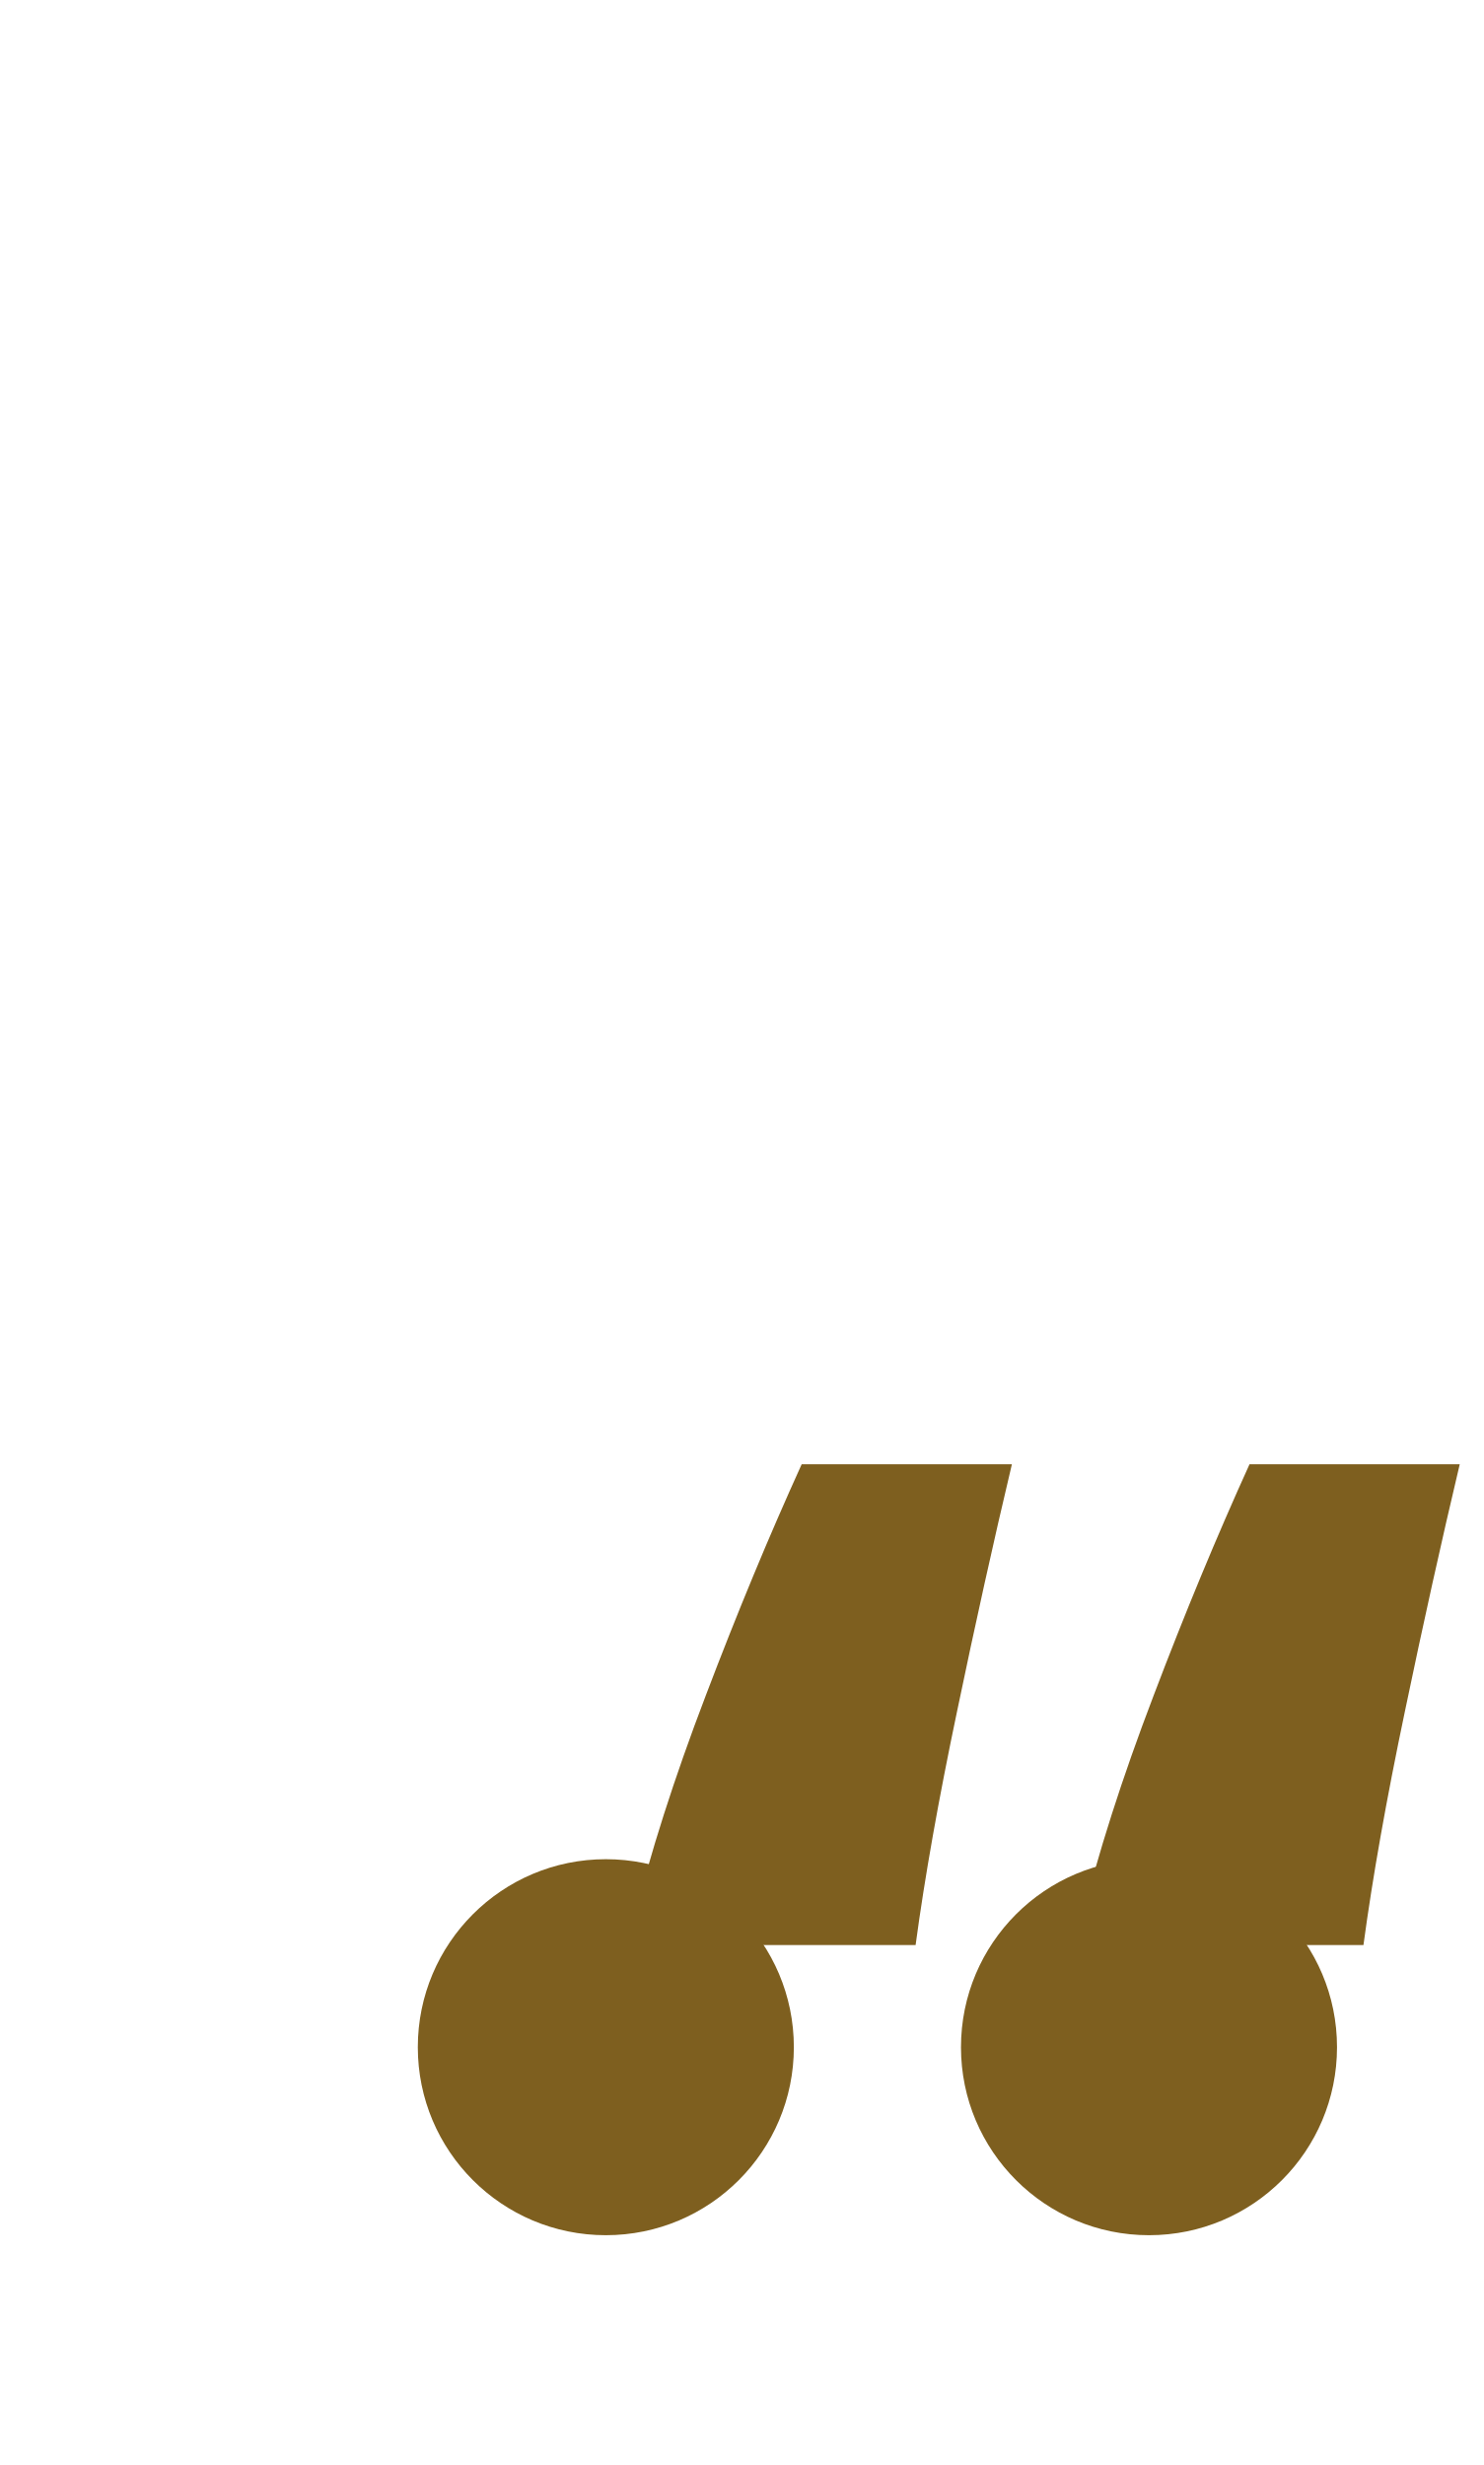
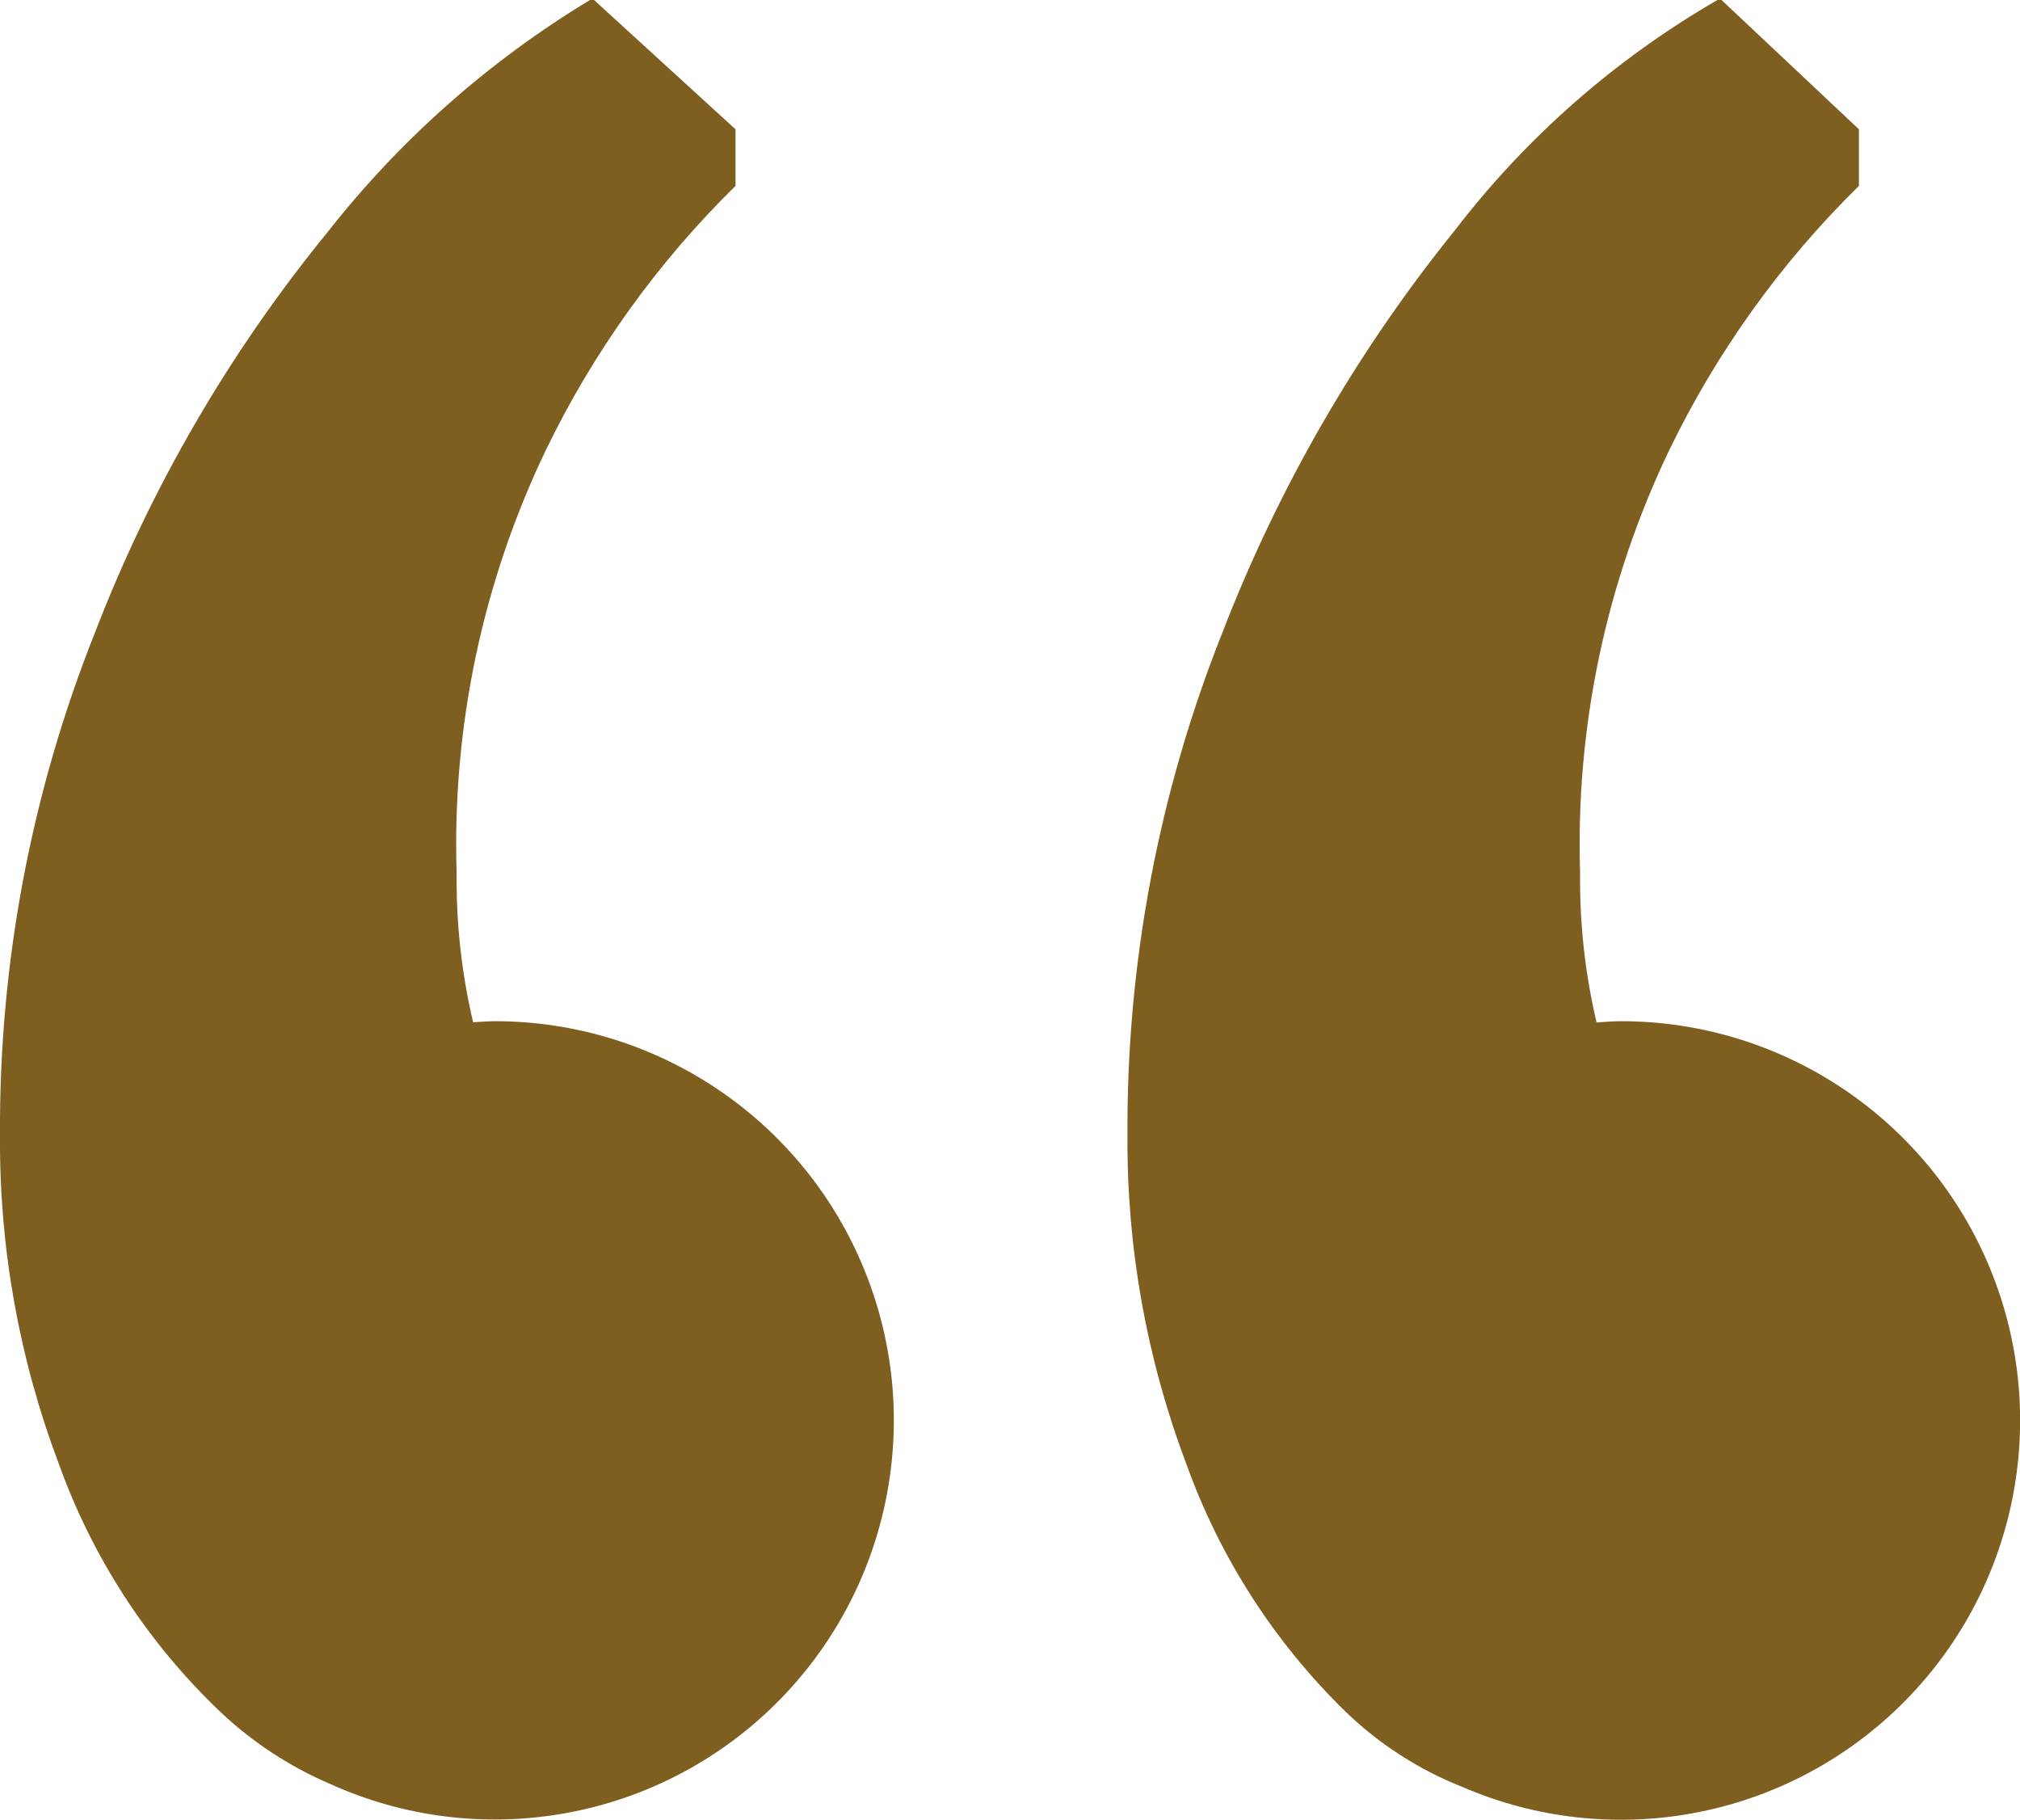
- <svg xmlns="http://www.w3.org/2000/svg" width="71" height="118" viewBox="0 0 71 118">
-   <g id="Group_6423" data-name="Group 6423" transform="translate(1100 1285) rotate(180)">
-     <text id="_" data-name="”" transform="translate(1029 1167)" fill="#7e5f1f" font-size="94" font-family="Merriweather-Bold, Merriweather" font-weight="700">
-       <tspan x="0" y="92">”</tspan>
-     </text>
-     <circle id="Ellipse_7" data-name="Ellipse 7" cx="9" cy="9" r="9" transform="translate(1036 1178)" fill="#7e5f1f" />
-     <circle id="Ellipse_8" data-name="Ellipse 8" cx="9" cy="9" r="9" transform="translate(1062 1178)" fill="#7e5f1f" />
+ <svg xmlns="http://www.w3.org/2000/svg" width="47.191" height="42.505" viewBox="0 0 47.191 42.505">
+   <defs>
+     <clipPath id="a">
+       <rect width="47.191" height="42.505" fill="#7e5f1f" />
+     </clipPath>
+   </defs>
+   <g transform="translate(0 0)" clip-path="url(#a)">
+     <path d="M11.561,23.852c-.172,0-.338.017-.508.025a14.473,14.473,0,0,1-.385-3.485,21.265,21.265,0,0,1,2.078-9.866,22.181,22.181,0,0,1,4.437-6.184V3.02L13.878,0h-.094A22.711,22.711,0,0,0,7.648,5.428a34.242,34.242,0,0,0-5.429,9.346A31.239,31.239,0,0,0,0,26.529a21.246,21.246,0,0,0,1.369,7.647,14.973,14.973,0,0,0,3.776,5.806A8.742,8.742,0,0,0,7.7,41.662a9.323,9.323,0,1,0,3.858-17.81" transform="translate(0 0)" fill="#7e5f1f" />
+     <path d="M41.568,23.852c-.191,0-.378.018-.566.029a14.5,14.5,0,0,1-.385-3.489,21.276,21.276,0,0,1,2.077-9.866,22.2,22.2,0,0,1,4.437-6.184V3.02L43.921,0h-.095A20.937,20.937,0,0,0,37.69,5.381a35.078,35.078,0,0,0-5.429,9.393,31.238,31.238,0,0,0-2.218,11.755,21.264,21.264,0,0,0,1.369,7.647,15.277,15.277,0,0,0,3.729,5.806,8.336,8.336,0,0,0,2.728,1.756,9.326,9.326,0,1,0,3.7-17.886" transform="translate(-3.703 0)" fill="#7e5f1f" />
  </g>
</svg>
